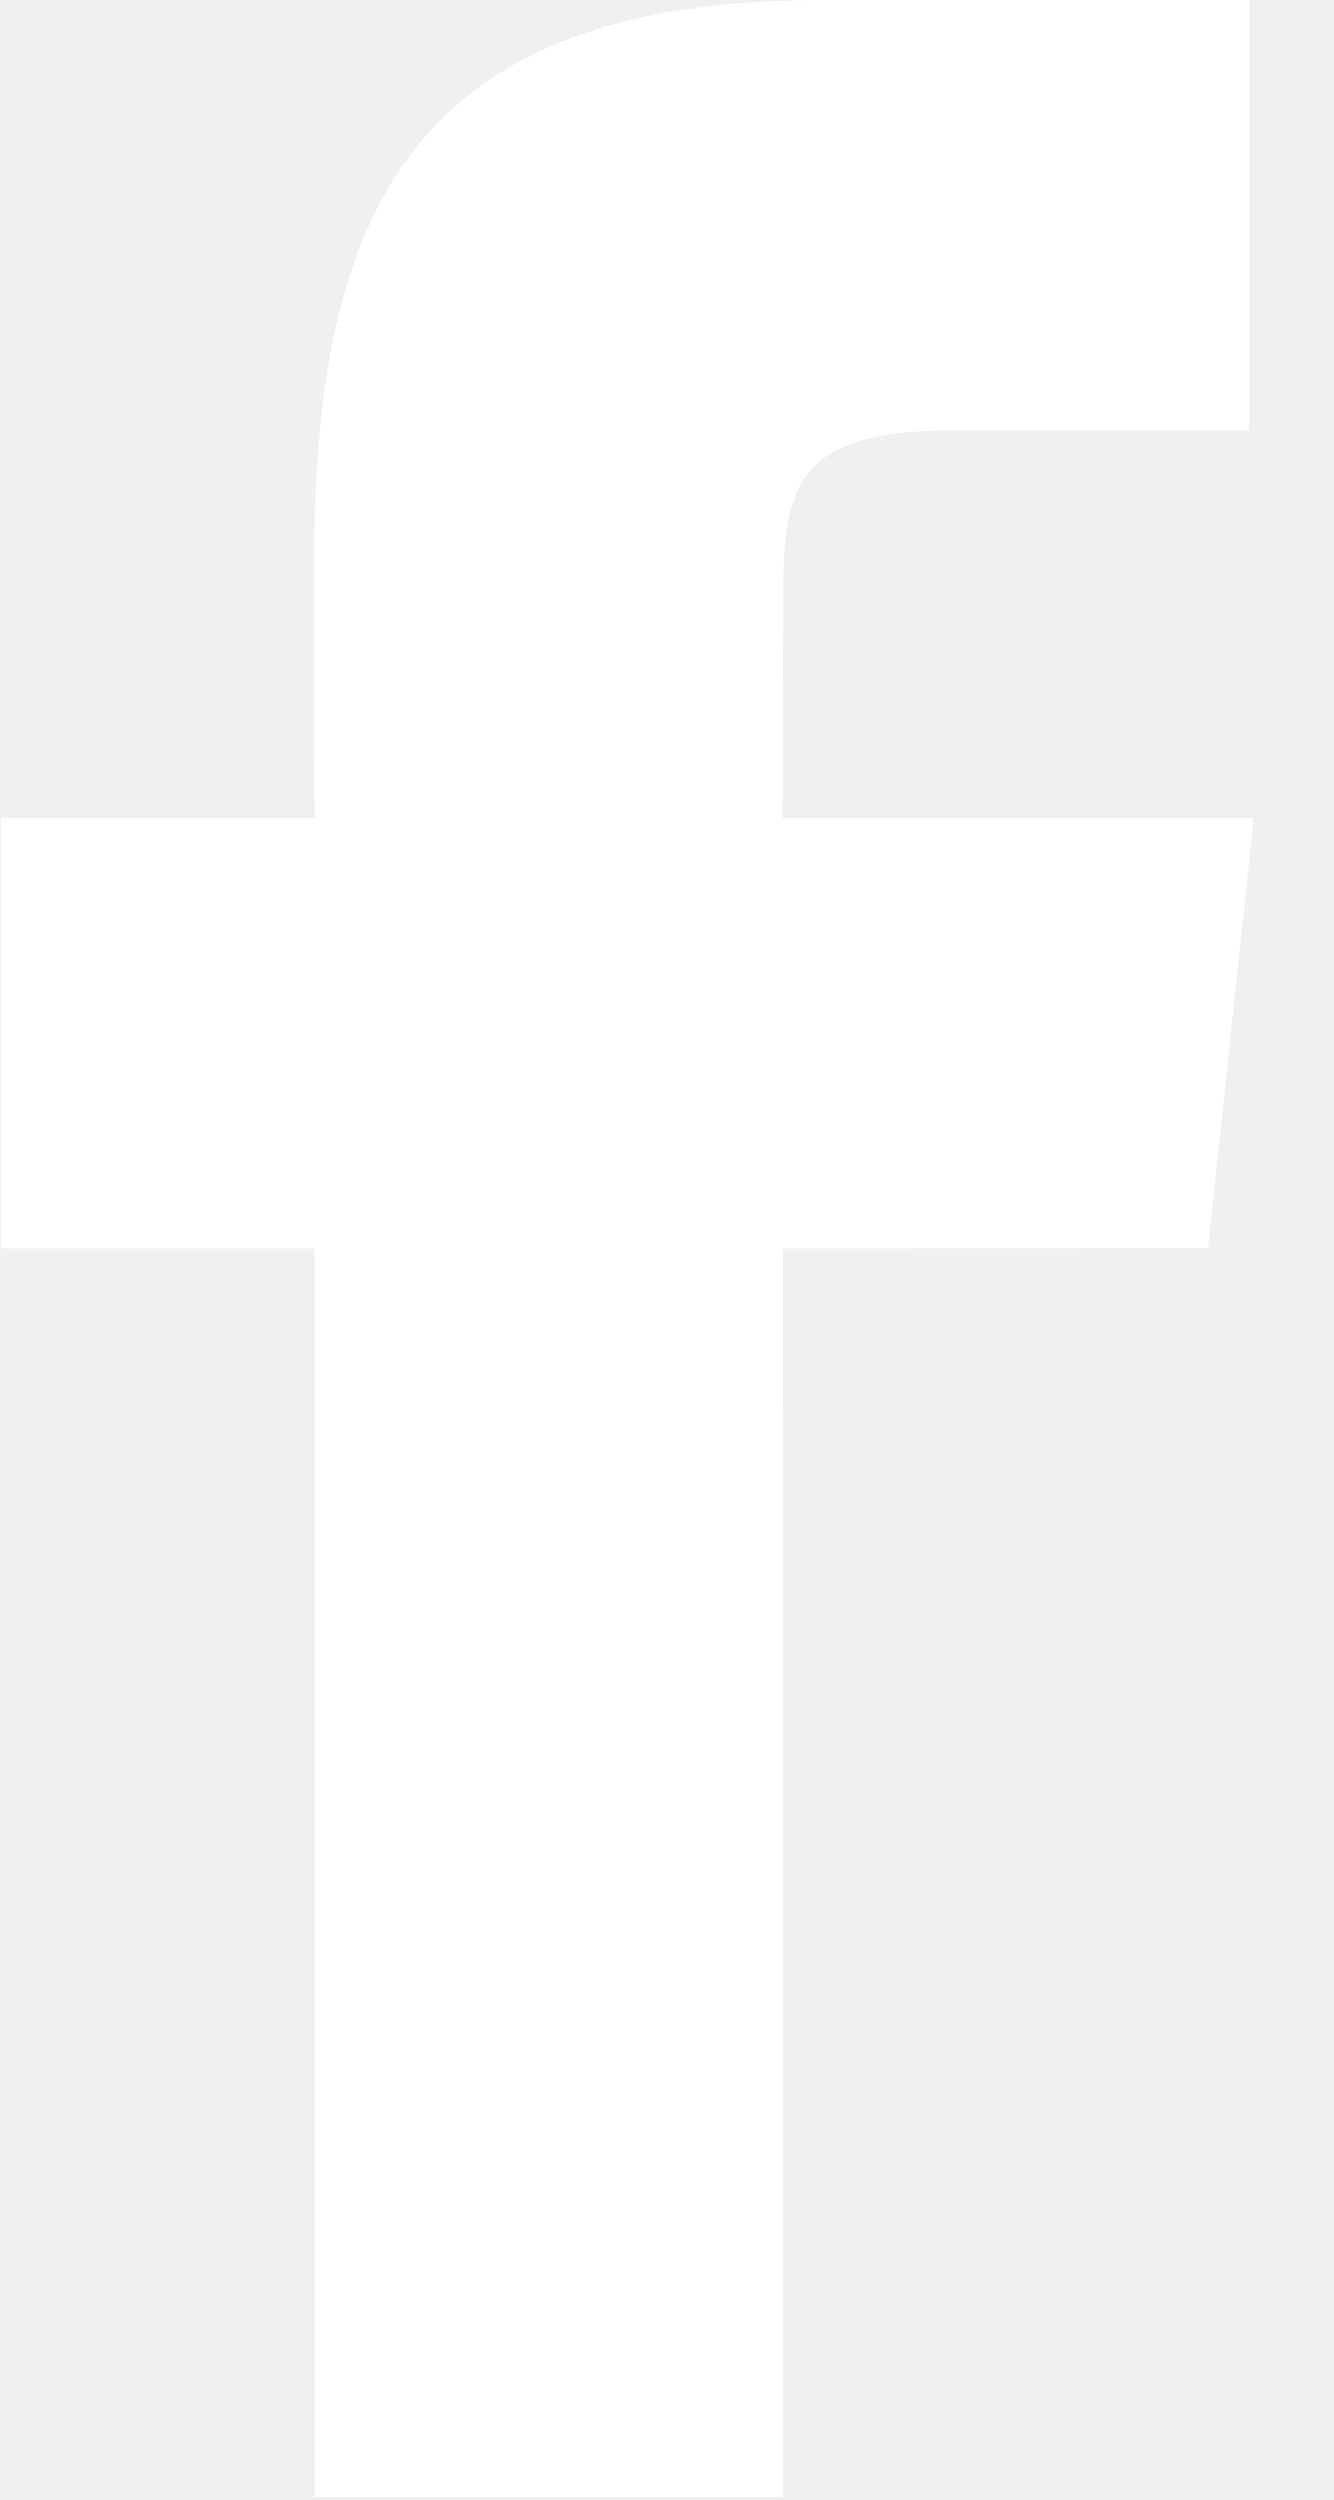
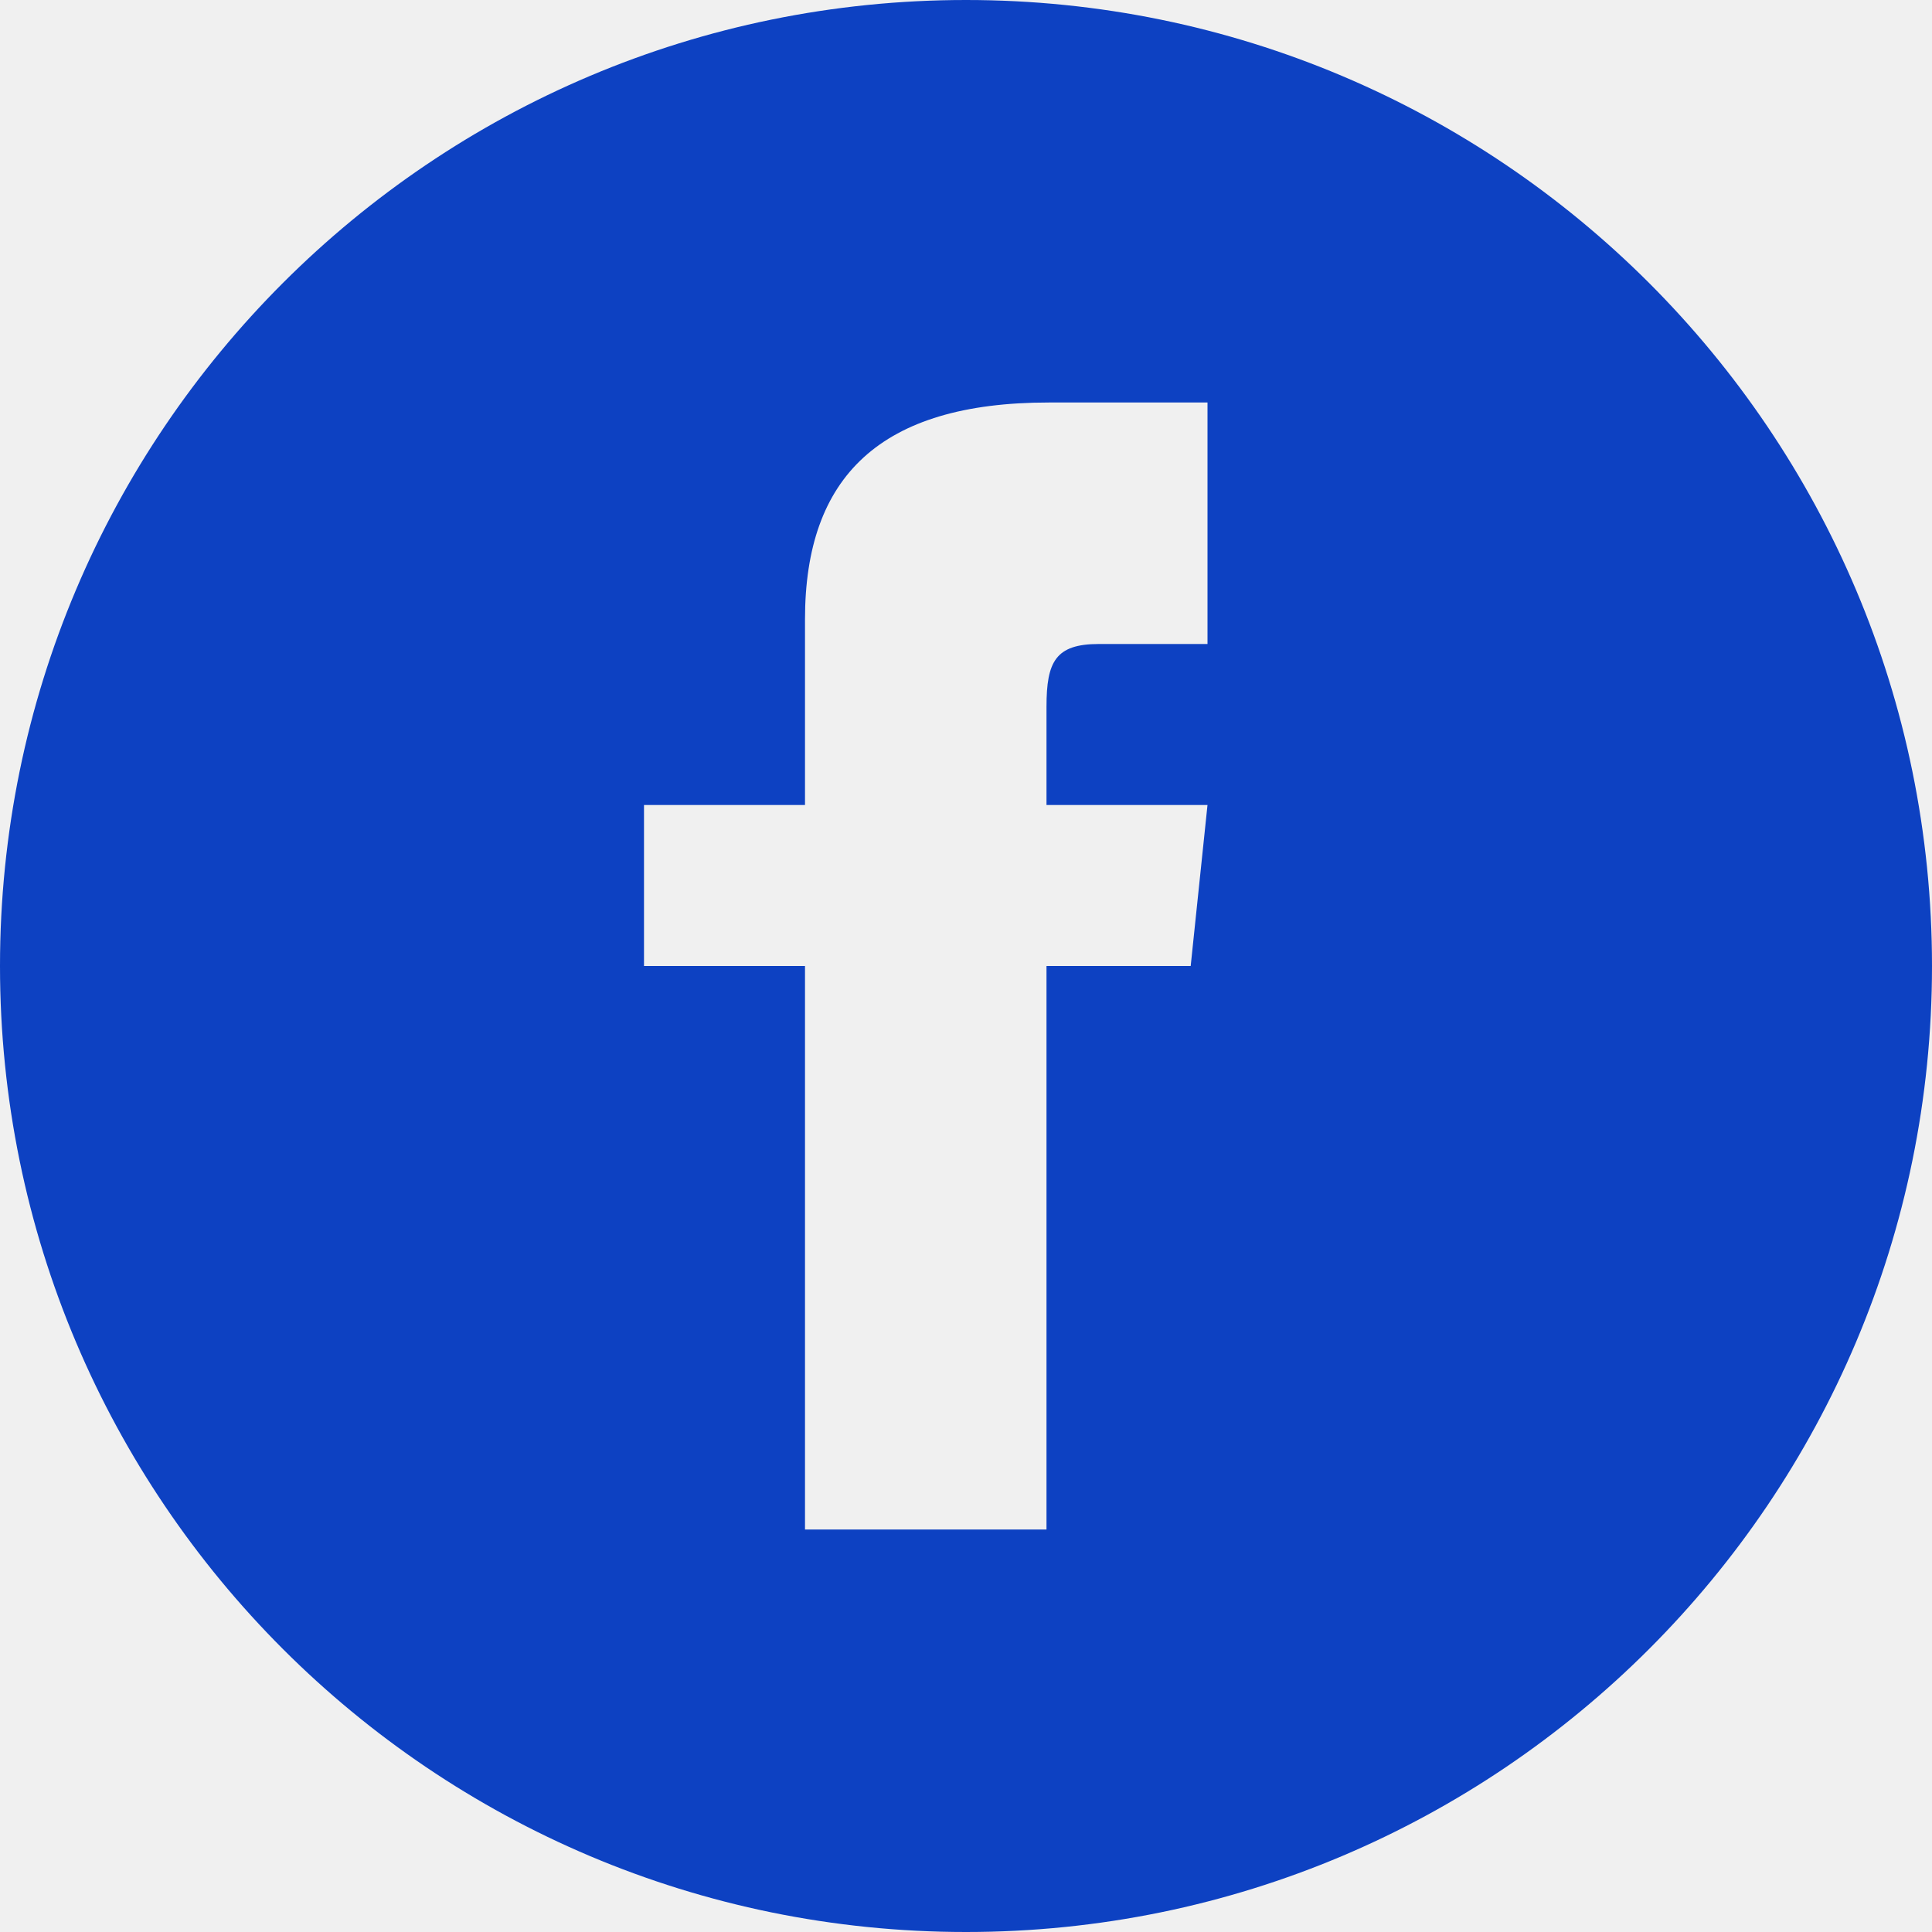
- <svg xmlns="http://www.w3.org/2000/svg" width="16px" height="30px" viewBox="0 0 16 30" version="1.1">
+ <svg xmlns="http://www.w3.org/2000/svg" width="30px" height="30px" viewBox="0 0 30 30" version="1.1">
  <defs />
-   <g id="Page-1" stroke="none" stroke-width="1" fill="none" fill-rule="evenodd">
-     <g id="mirror-desktop" transform="translate(-1362, -197)" fill="#FFFFFF">
-       <path d="M1371.391,206.816 L1371.398,204.232 C1371.398,202.886 1371.492,202.165 1373.421,202.165 L1376.99,202.165 L1376.99,197 L1371.876,197 C1366.913,197 1365.771,199.564 1365.771,203.775 L1365.776,206.816 L1362.011,206.818 L1362.011,211.981 L1365.776,211.981 L1365.776,226.962 L1371.393,226.962 L1371.396,211.981 L1376.496,211.979 L1377.044,206.816 L1371.391,206.816 L1371.391,206.816 Z" id="facebook" />
-     </g>
+   <g id="Speakers" stroke="none" stroke-width="1" fill="none" fill-rule="evenodd">
+     <path d="M15,0 C6.716,0 0,6.716 0,15 C0,23.284 6.716,30 15,30 C23.284,30 30,23.284 30,15 C30,6.716 23.284,0 15,0 L15,0 Z M18.75,10 L17.062,10 C16.39,10 16.25,10.276 16.25,10.973 L16.25,12.5 L18.75,12.5 L18.489,15 L16.25,15 L16.25,23.75 L12.5,23.75 L12.5,15 L10,15 L10,12.5 L12.5,12.5 L12.5,9.615 C12.5,7.404 13.664,6.25 16.286,6.25 L18.75,6.25 L18.75,10 L18.75,10 Z" id="facebook" fill="#0D41C2" />
  </g>
</svg>
